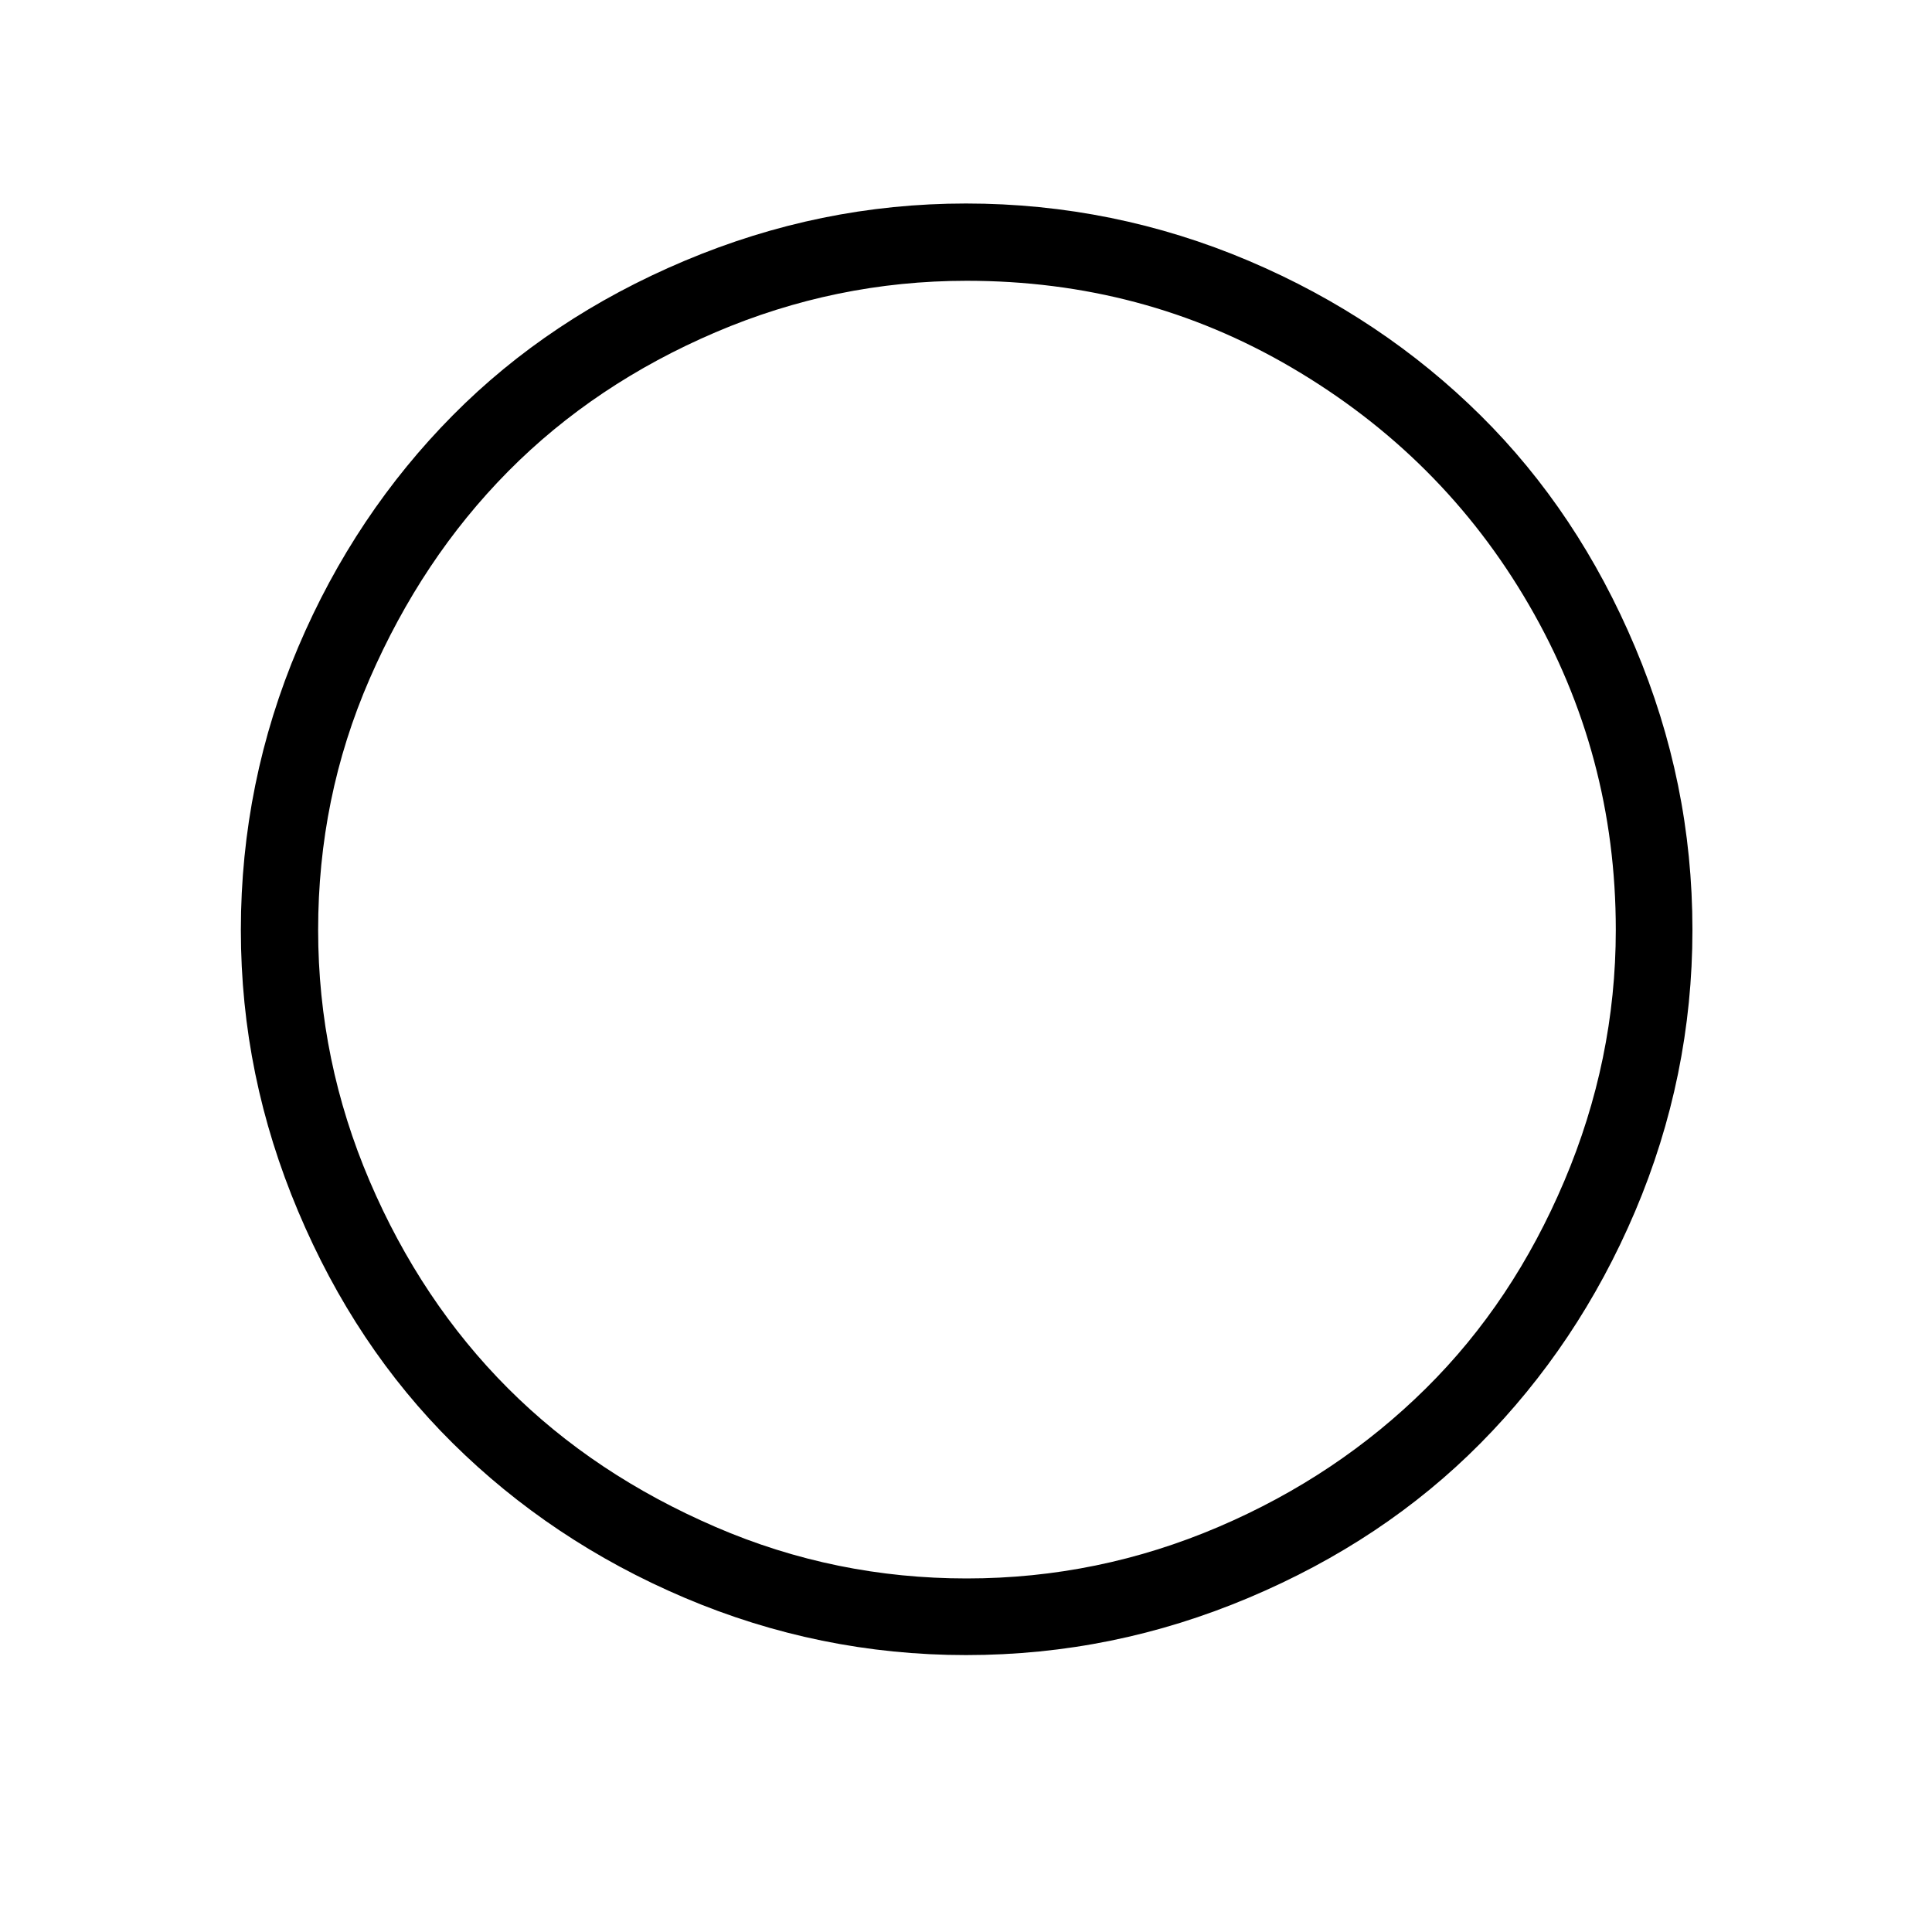
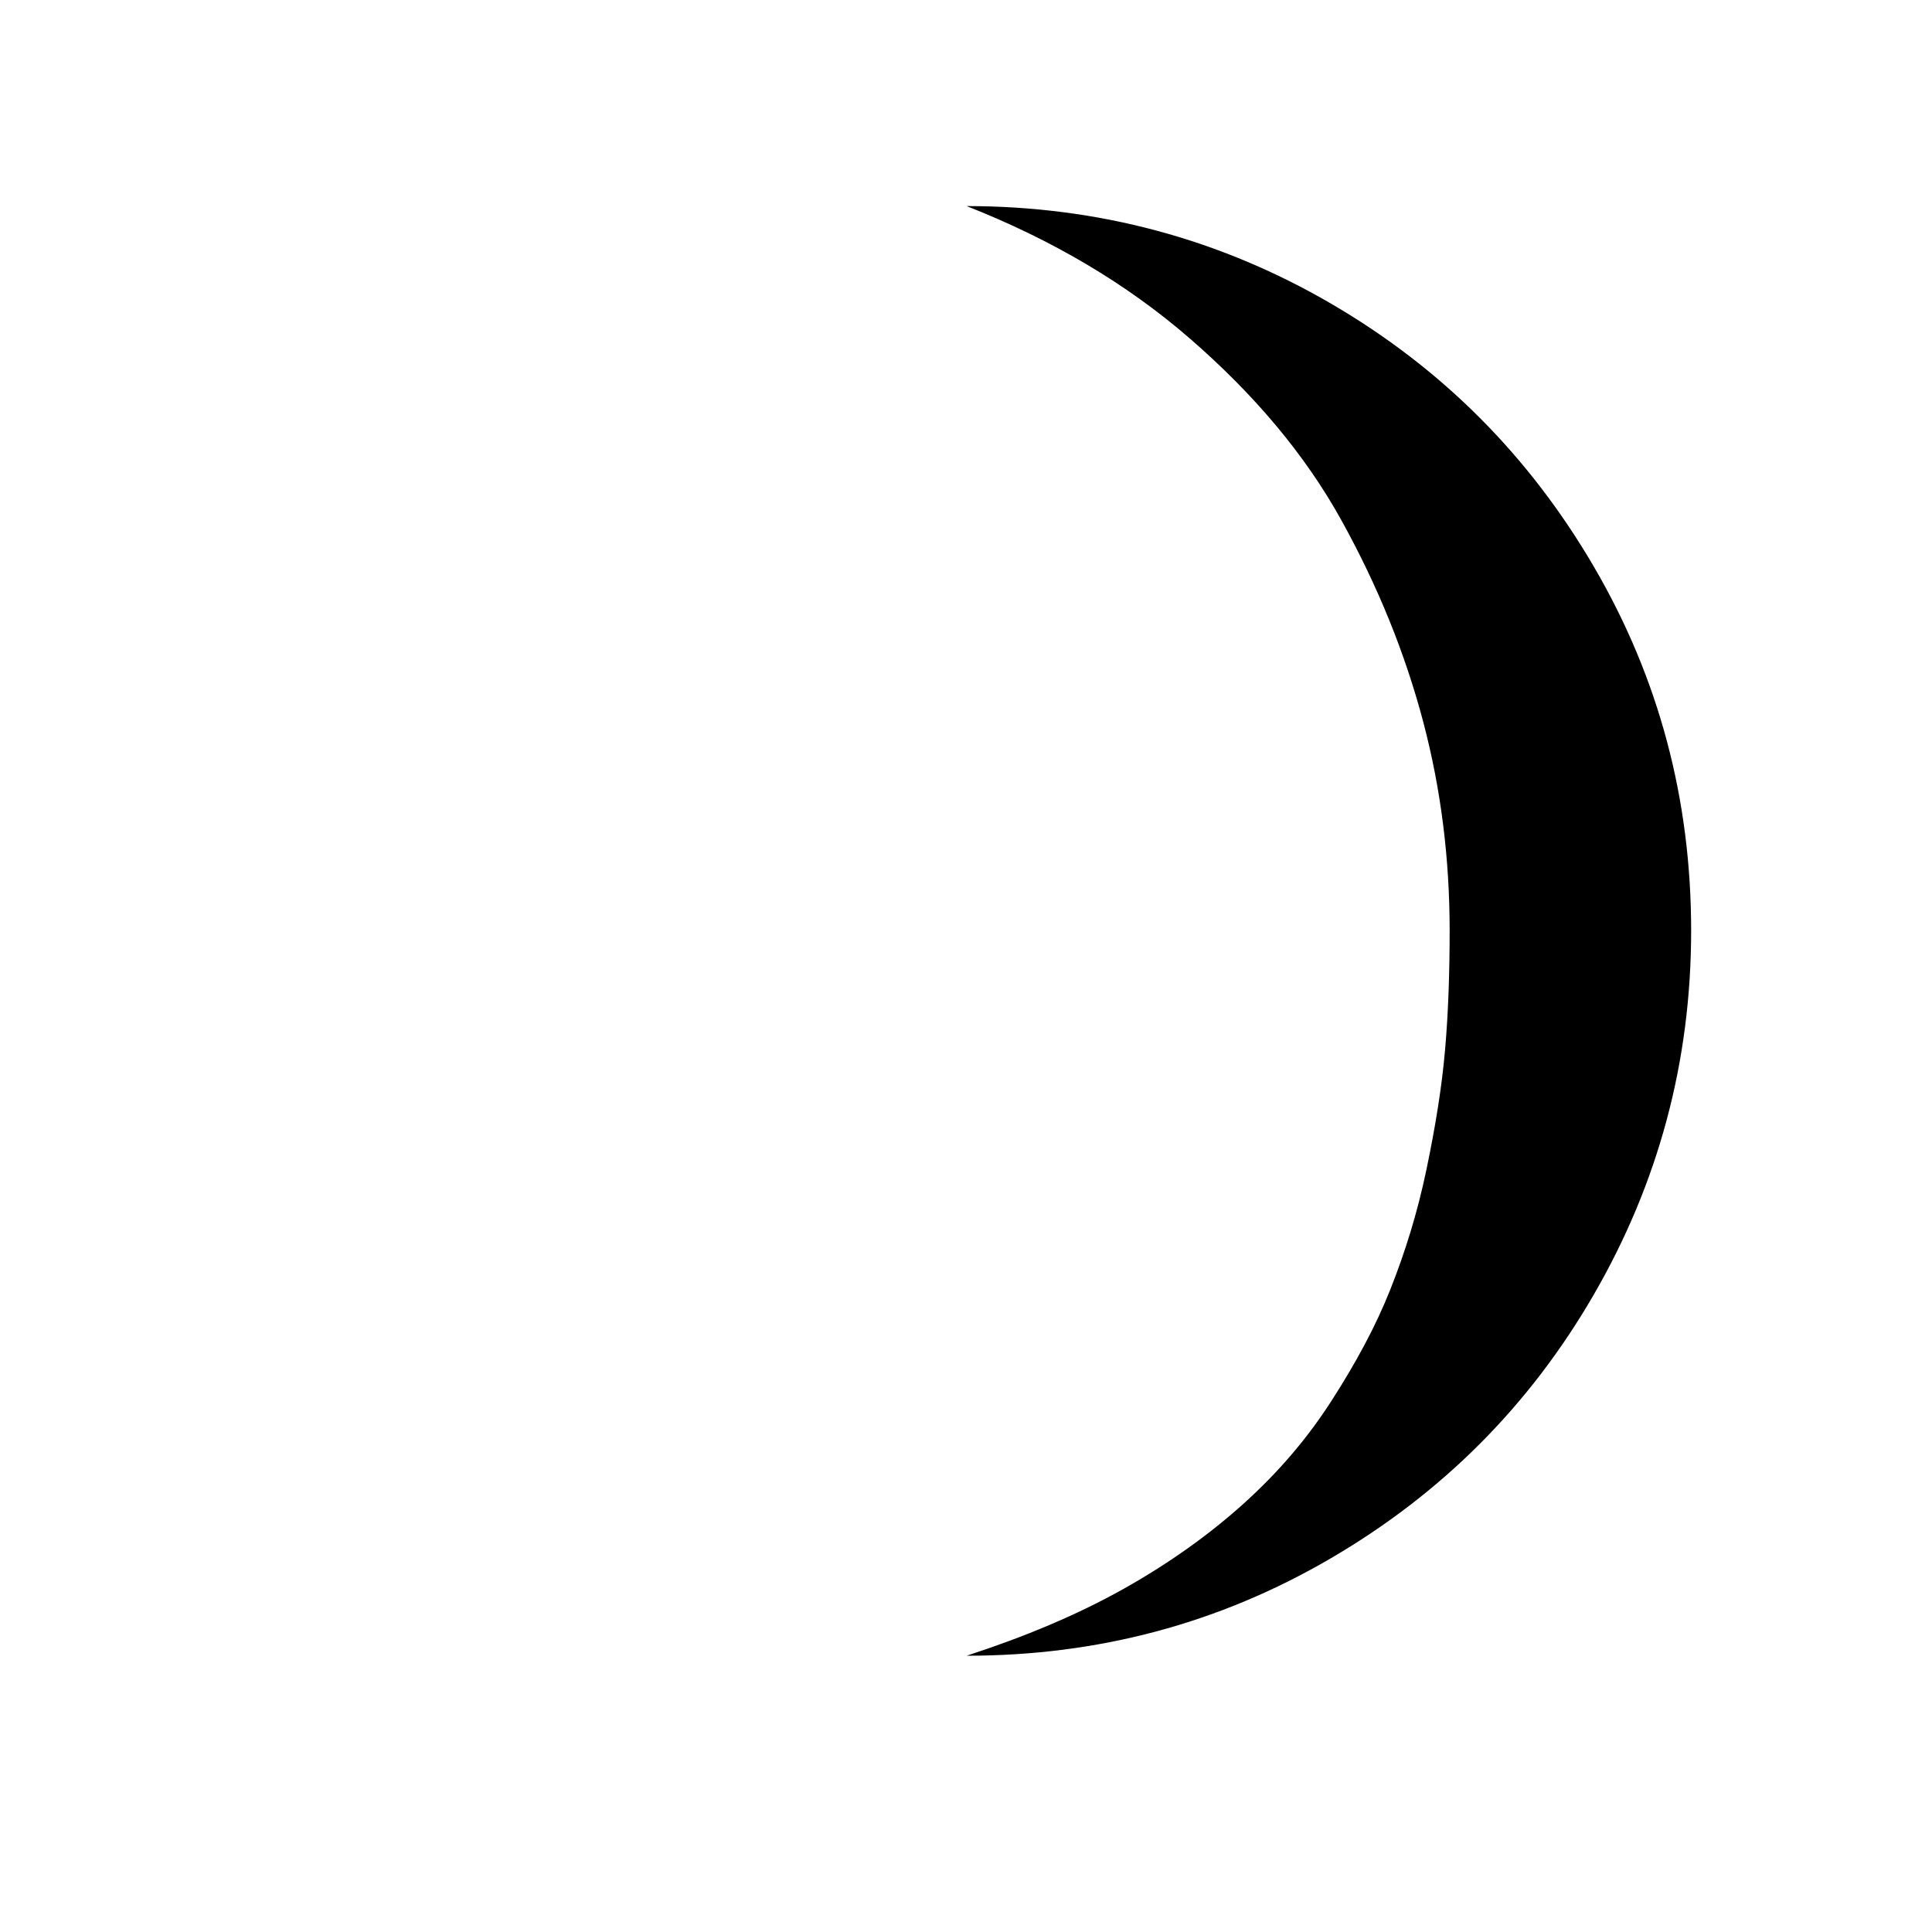
<svg xmlns="http://www.w3.org/2000/svg" version="1.1" id="Layer_1" x="0px" y="0px" viewBox="0 0 30 30" style="enable-background:new 0 0 30 30;" xml:space="preserve">
-   <path d="M3.74,14.44c0-1.53,0.3-3,0.89-4.39s1.4-2.59,2.4-3.6s2.2-1.81,3.6-2.4s2.85-0.89,4.37-0.89c1.53,0,3,0.3,4.39,0.89  s2.59,1.4,3.6,2.4s1.81,2.2,2.4,3.6s0.89,2.85,0.89,4.39c0,1.52-0.3,2.98-0.89,4.37s-1.4,2.59-2.4,3.6s-2.2,1.81-3.6,2.4  s-2.85,0.89-4.39,0.89c-1.52,0-2.98-0.3-4.37-0.89s-2.59-1.4-3.6-2.4s-1.81-2.2-2.4-3.6S3.74,15.97,3.74,14.44z M4.94,14.44  c0,1.36,0.27,2.66,0.8,3.9s1.25,2.32,2.15,3.22s1.97,1.61,3.22,2.15s2.55,0.8,3.9,0.8c1.37,0,2.67-0.27,3.91-0.8  s2.31-1.25,3.22-2.15s1.62-1.97,2.15-3.22s0.8-2.55,0.8-3.9c0-1.82-0.45-3.5-1.35-5.05s-2.13-2.77-3.68-3.68s-3.23-1.35-5.05-1.35  c-1.36,0-2.66,0.27-3.9,0.8S8.79,6.41,7.89,7.32s-1.61,1.98-2.15,3.22S4.94,13.08,4.94,14.44z" />
+   <path d="M15.01,25.71c2.04,0,3.92-0.5,5.65-1.51s3.09-2.37,4.09-4.1s1.51-3.61,1.51-5.65s-0.5-3.92-1.51-5.65s-2.37-3.09-4.09-4.09  s-3.61-1.51-5.65-1.51c1.32,0.52,2.48,1.2,3.47,2.06s1.78,1.79,2.35,2.82s0.99,2.07,1.27,3.13s0.41,2.14,0.41,3.24  c0,0.64-0.02,1.26-0.07,1.84c-0.05,0.58-0.15,1.2-0.29,1.87s-0.33,1.28-0.56,1.86s-0.54,1.15-0.92,1.74s-0.83,1.11-1.35,1.58  s-1.14,0.92-1.87,1.33S15.9,25.42,15.01,25.71z" />
</svg>
